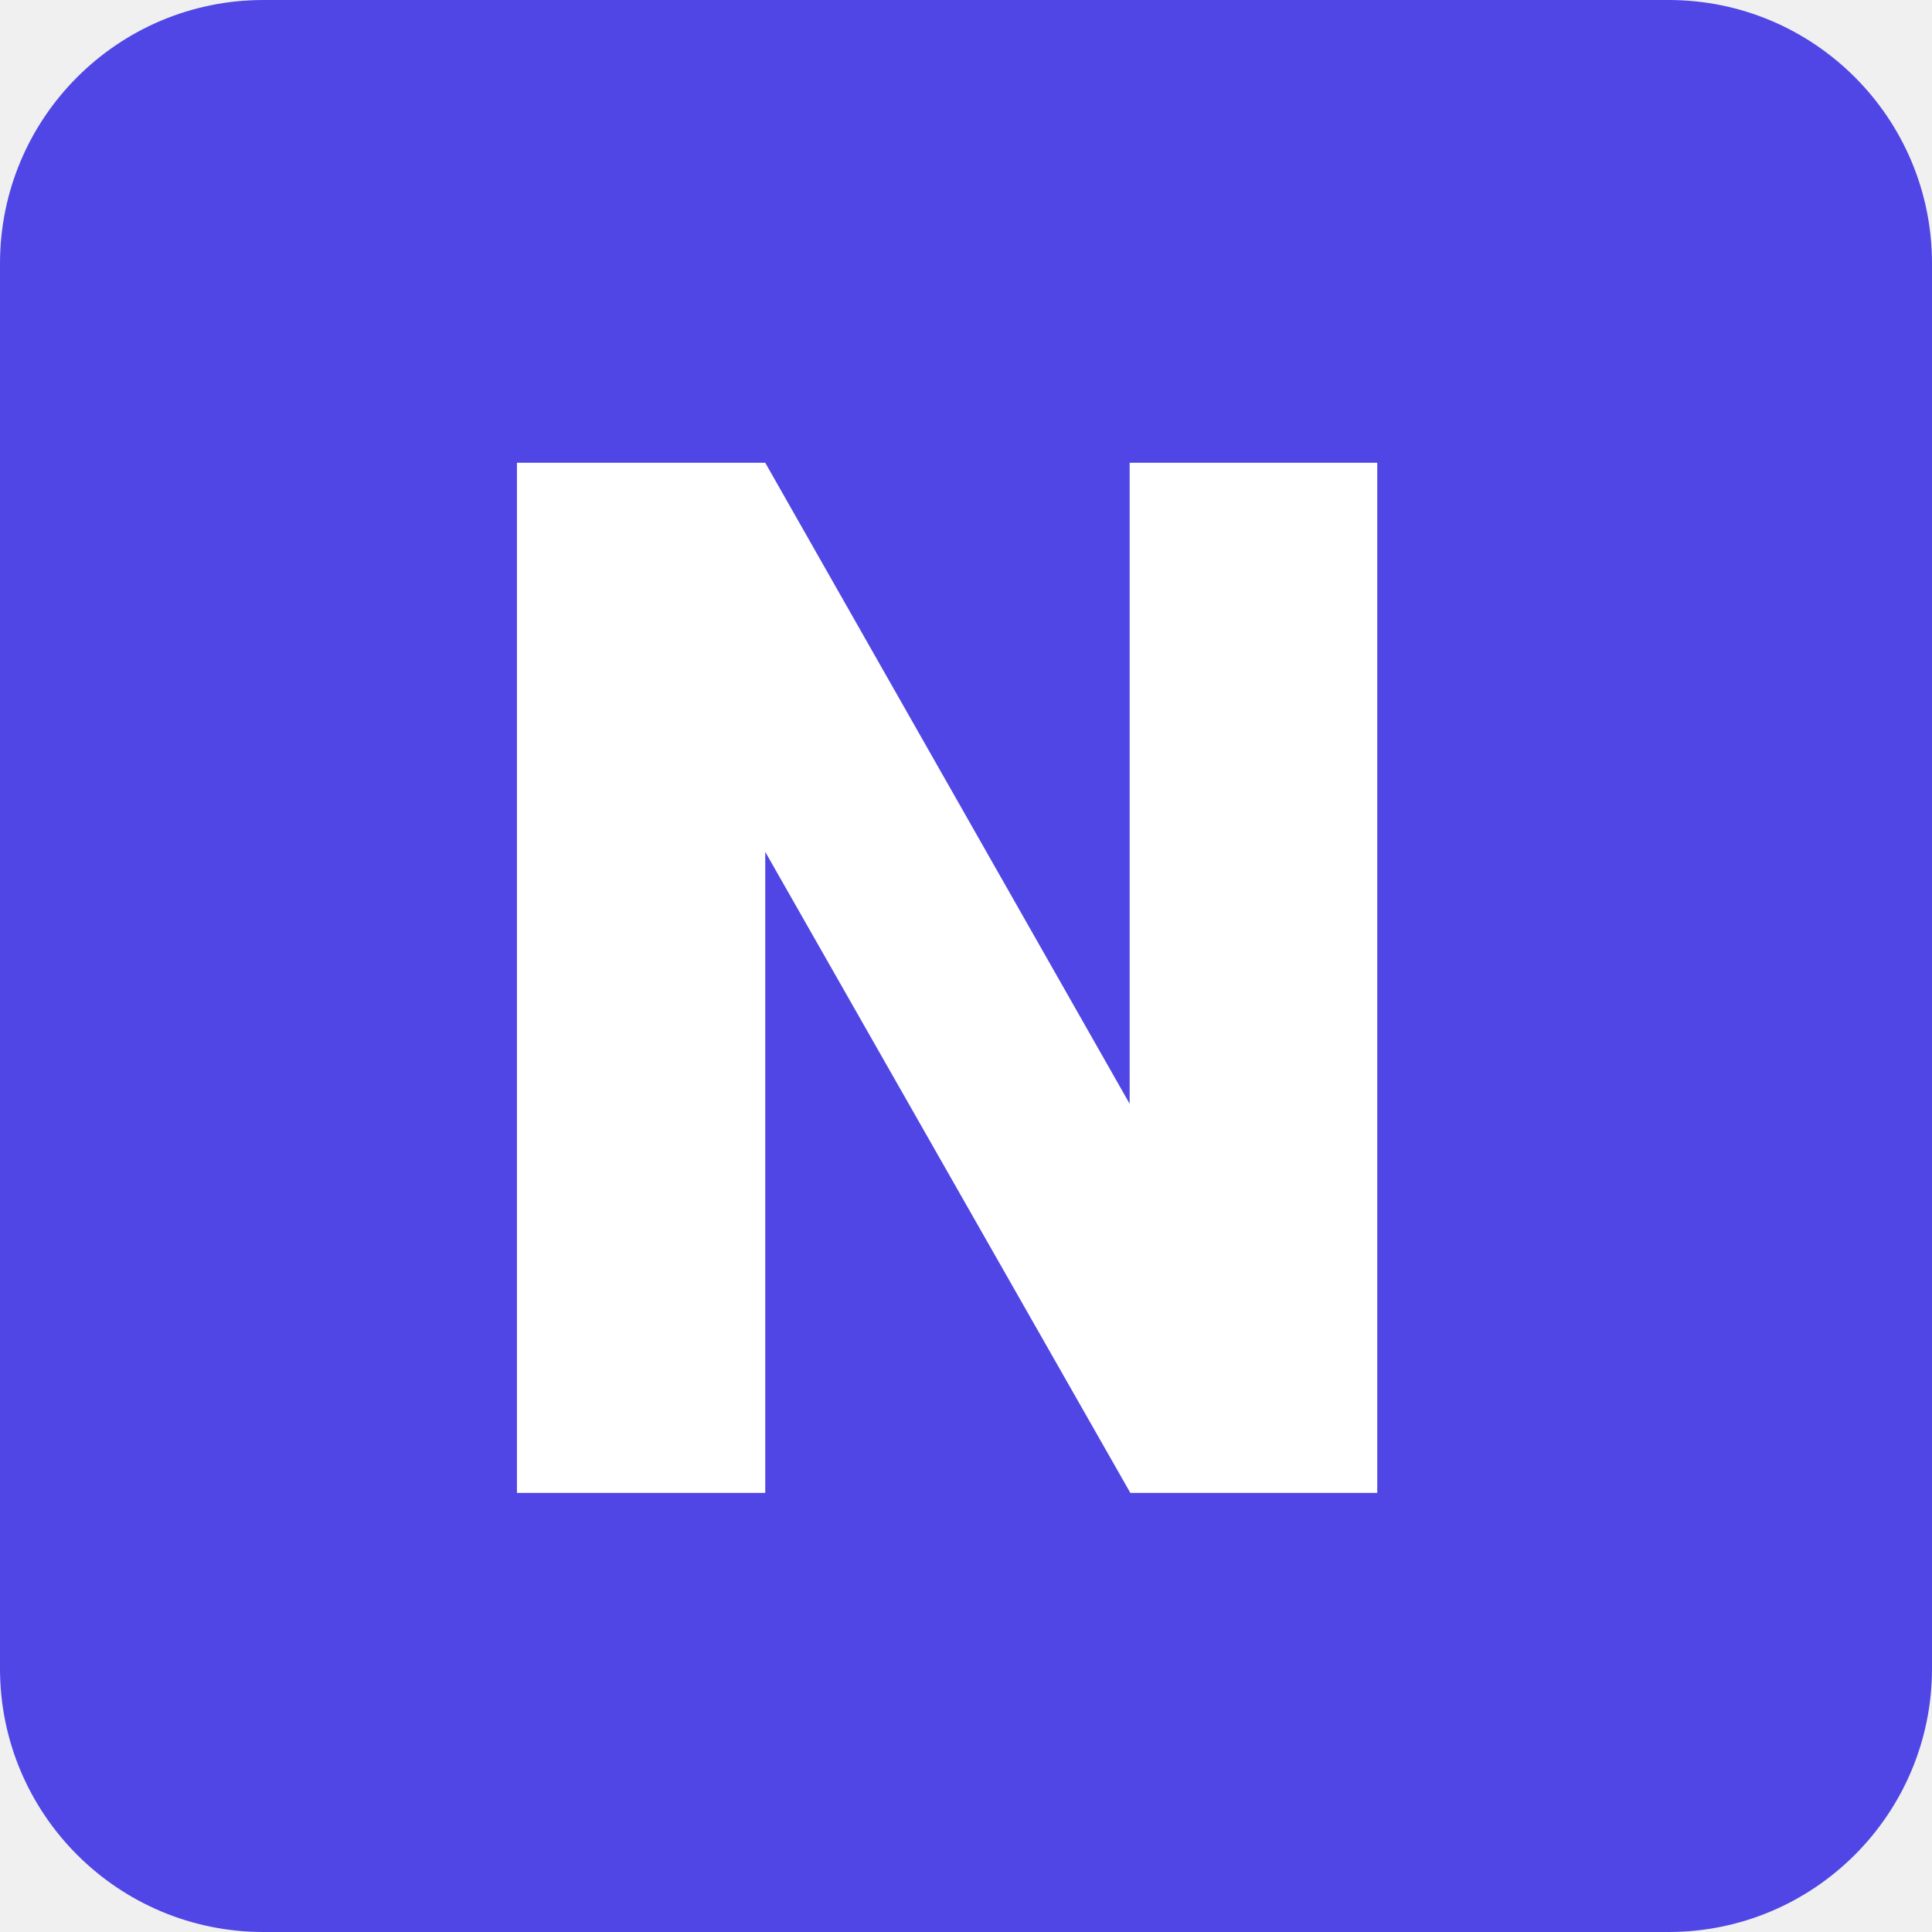
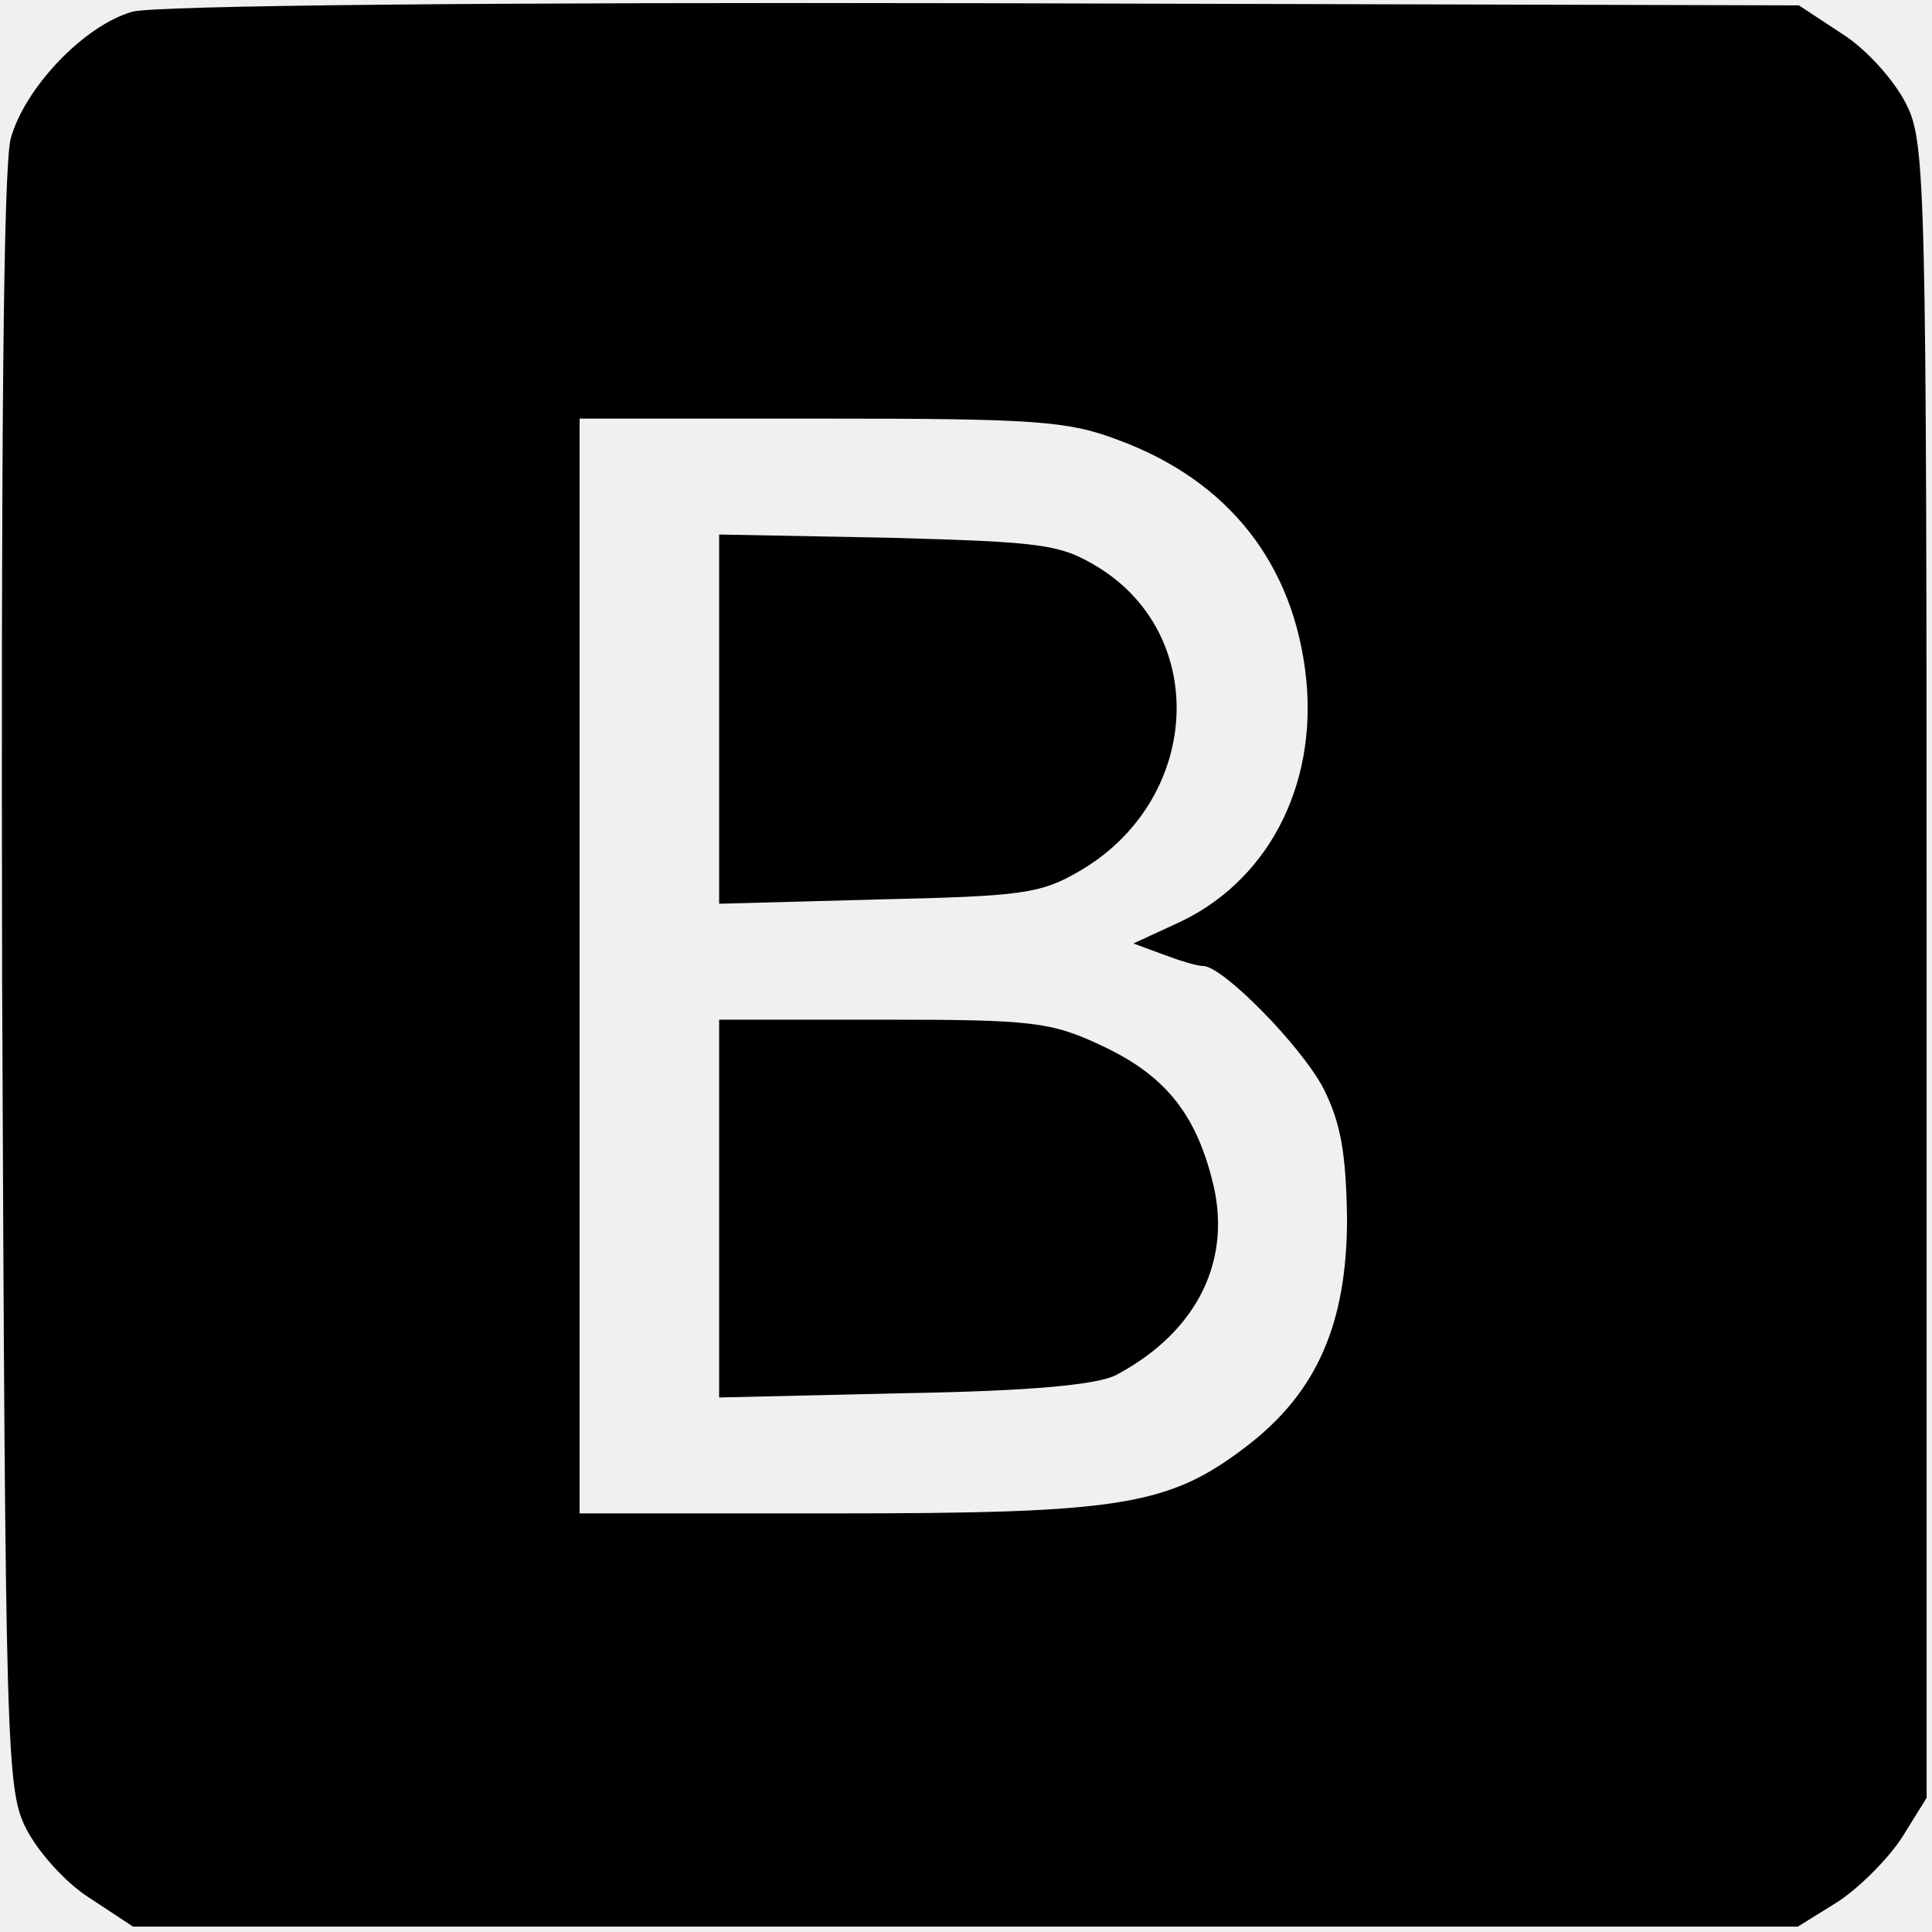
- <svg xmlns="http://www.w3.org/2000/svg" width="44" height="44" viewBox="0 0 44 44" fill="none">
-   <rect width="44" height="44" rx="6" fill="#4F46E5" />
-   <path d="M31.366 34H25.743L17.428 19.401V34H11.773V10.539H17.428L25.727 25.138V10.539H31.366V34Z" fill="white" />
+ <svg xmlns="http://www.w3.org/2000/svg" version="1.0" width="180pt" height="180pt" viewBox="0 0 180 180" preserveAspectRatio="xMidYMid meet">
+   <g transform="translate(0,180) scale(0.1,-0.1)" fill="#000000" stroke="none">
+     <path d="M123 1789 c-45 -13 -100 -71 -113 -118 -7 -27 -9 -284 -8 -788 3 -713 4 -750 22 -786 11 -22 37 -51 59 -65 l41 -27 775 0 776 0 37 23 c20 13 47 40 60 60 l23 37 0 770 c0 737 -1 772 -19 808 -11 22 -37 51 -59 65 l-41 27 -760 2 c-456 1 -774 -2 -793 -8z m919 -399 c103 -38 164 -116 175 -223 10 -101 -37 -190 -122 -228 l-39 -18 27 -10 c16 -6 32 -11 38 -11 18 0 91 -74 112 -114 16 -32 21 -59 22 -121 0 -98 -28 -162 -93 -212 -73 -56 -117 -63 -384 -63 l-238 0 0 510 0 510 225 0 c199 0 230 -2 277 -20z" />
+     <path d="M670 1130 l0 -172 148 4 c132 3 151 5 187 26 113 65 123 218 19 283 -36 22 -51 24 -196 28 l-158 3 0 -172z" />
+     <path d="M670 674 l0 -176 173 4 c119 2 180 8 197 17 77 41 109 109 89 183 -16 62 -45 97 -103 124 -47 22 -64 24 -203 24 l-153 0 0 -176z" />
+   </g>
</svg>
